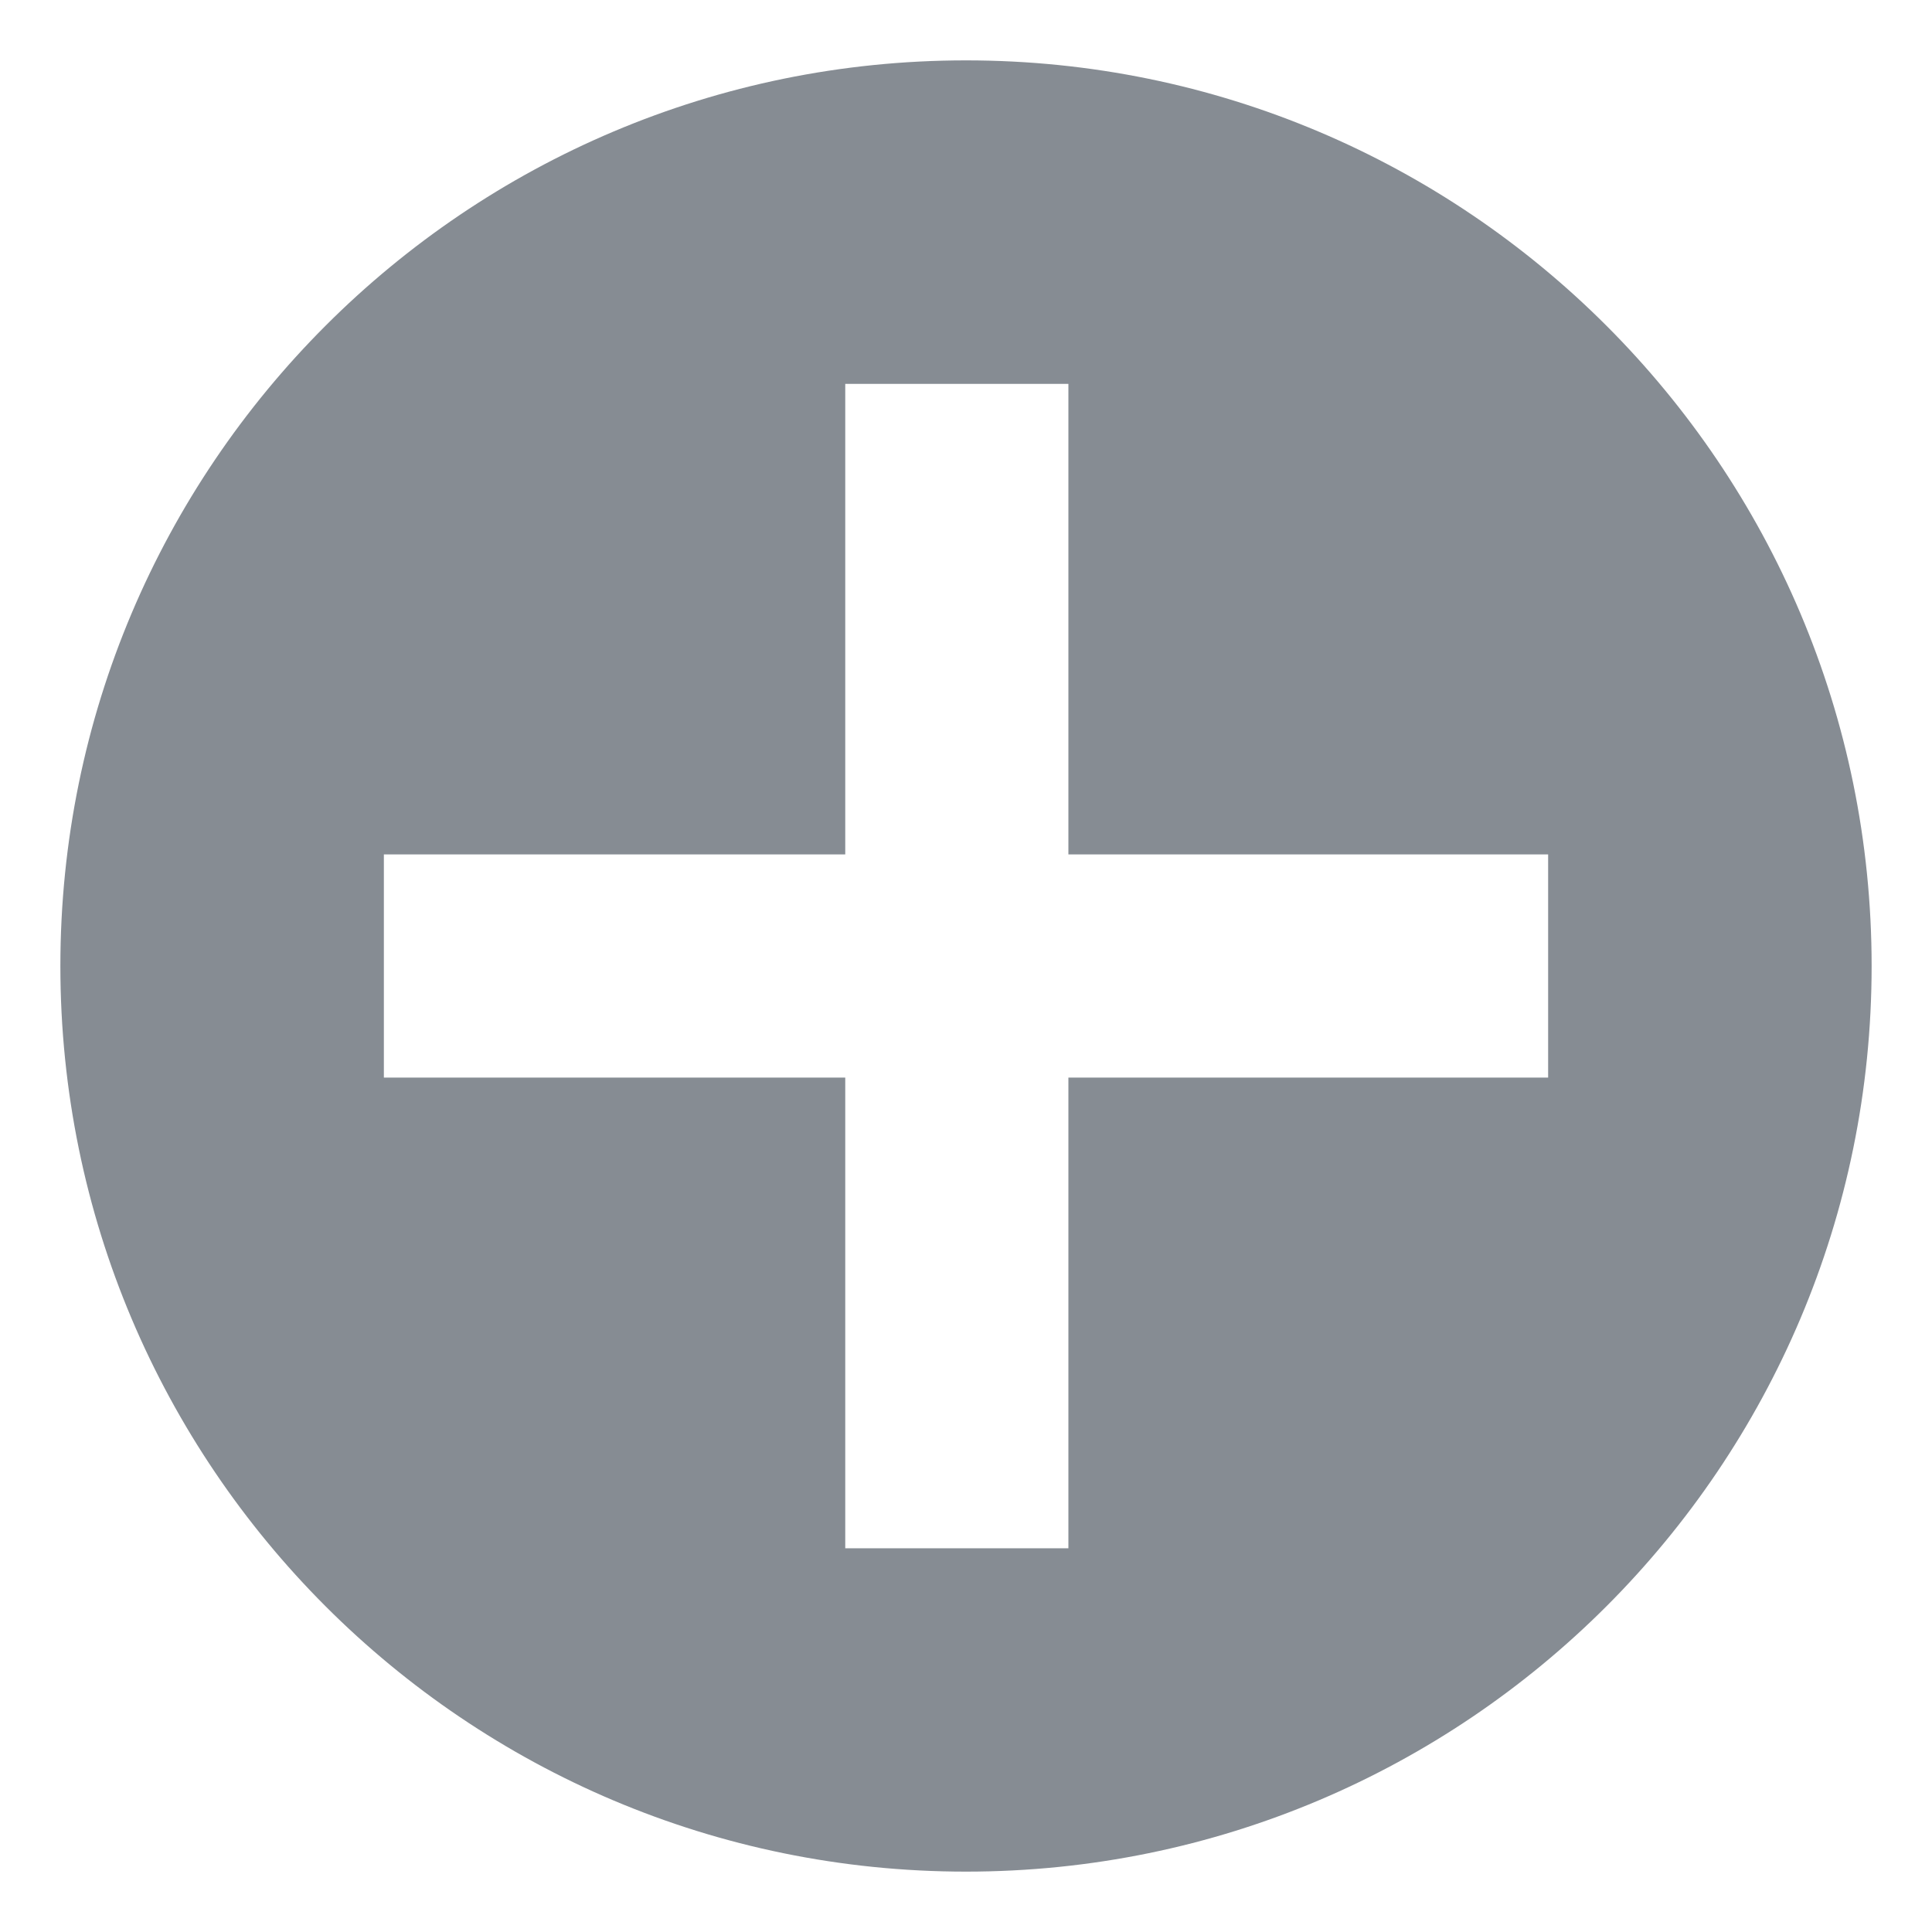
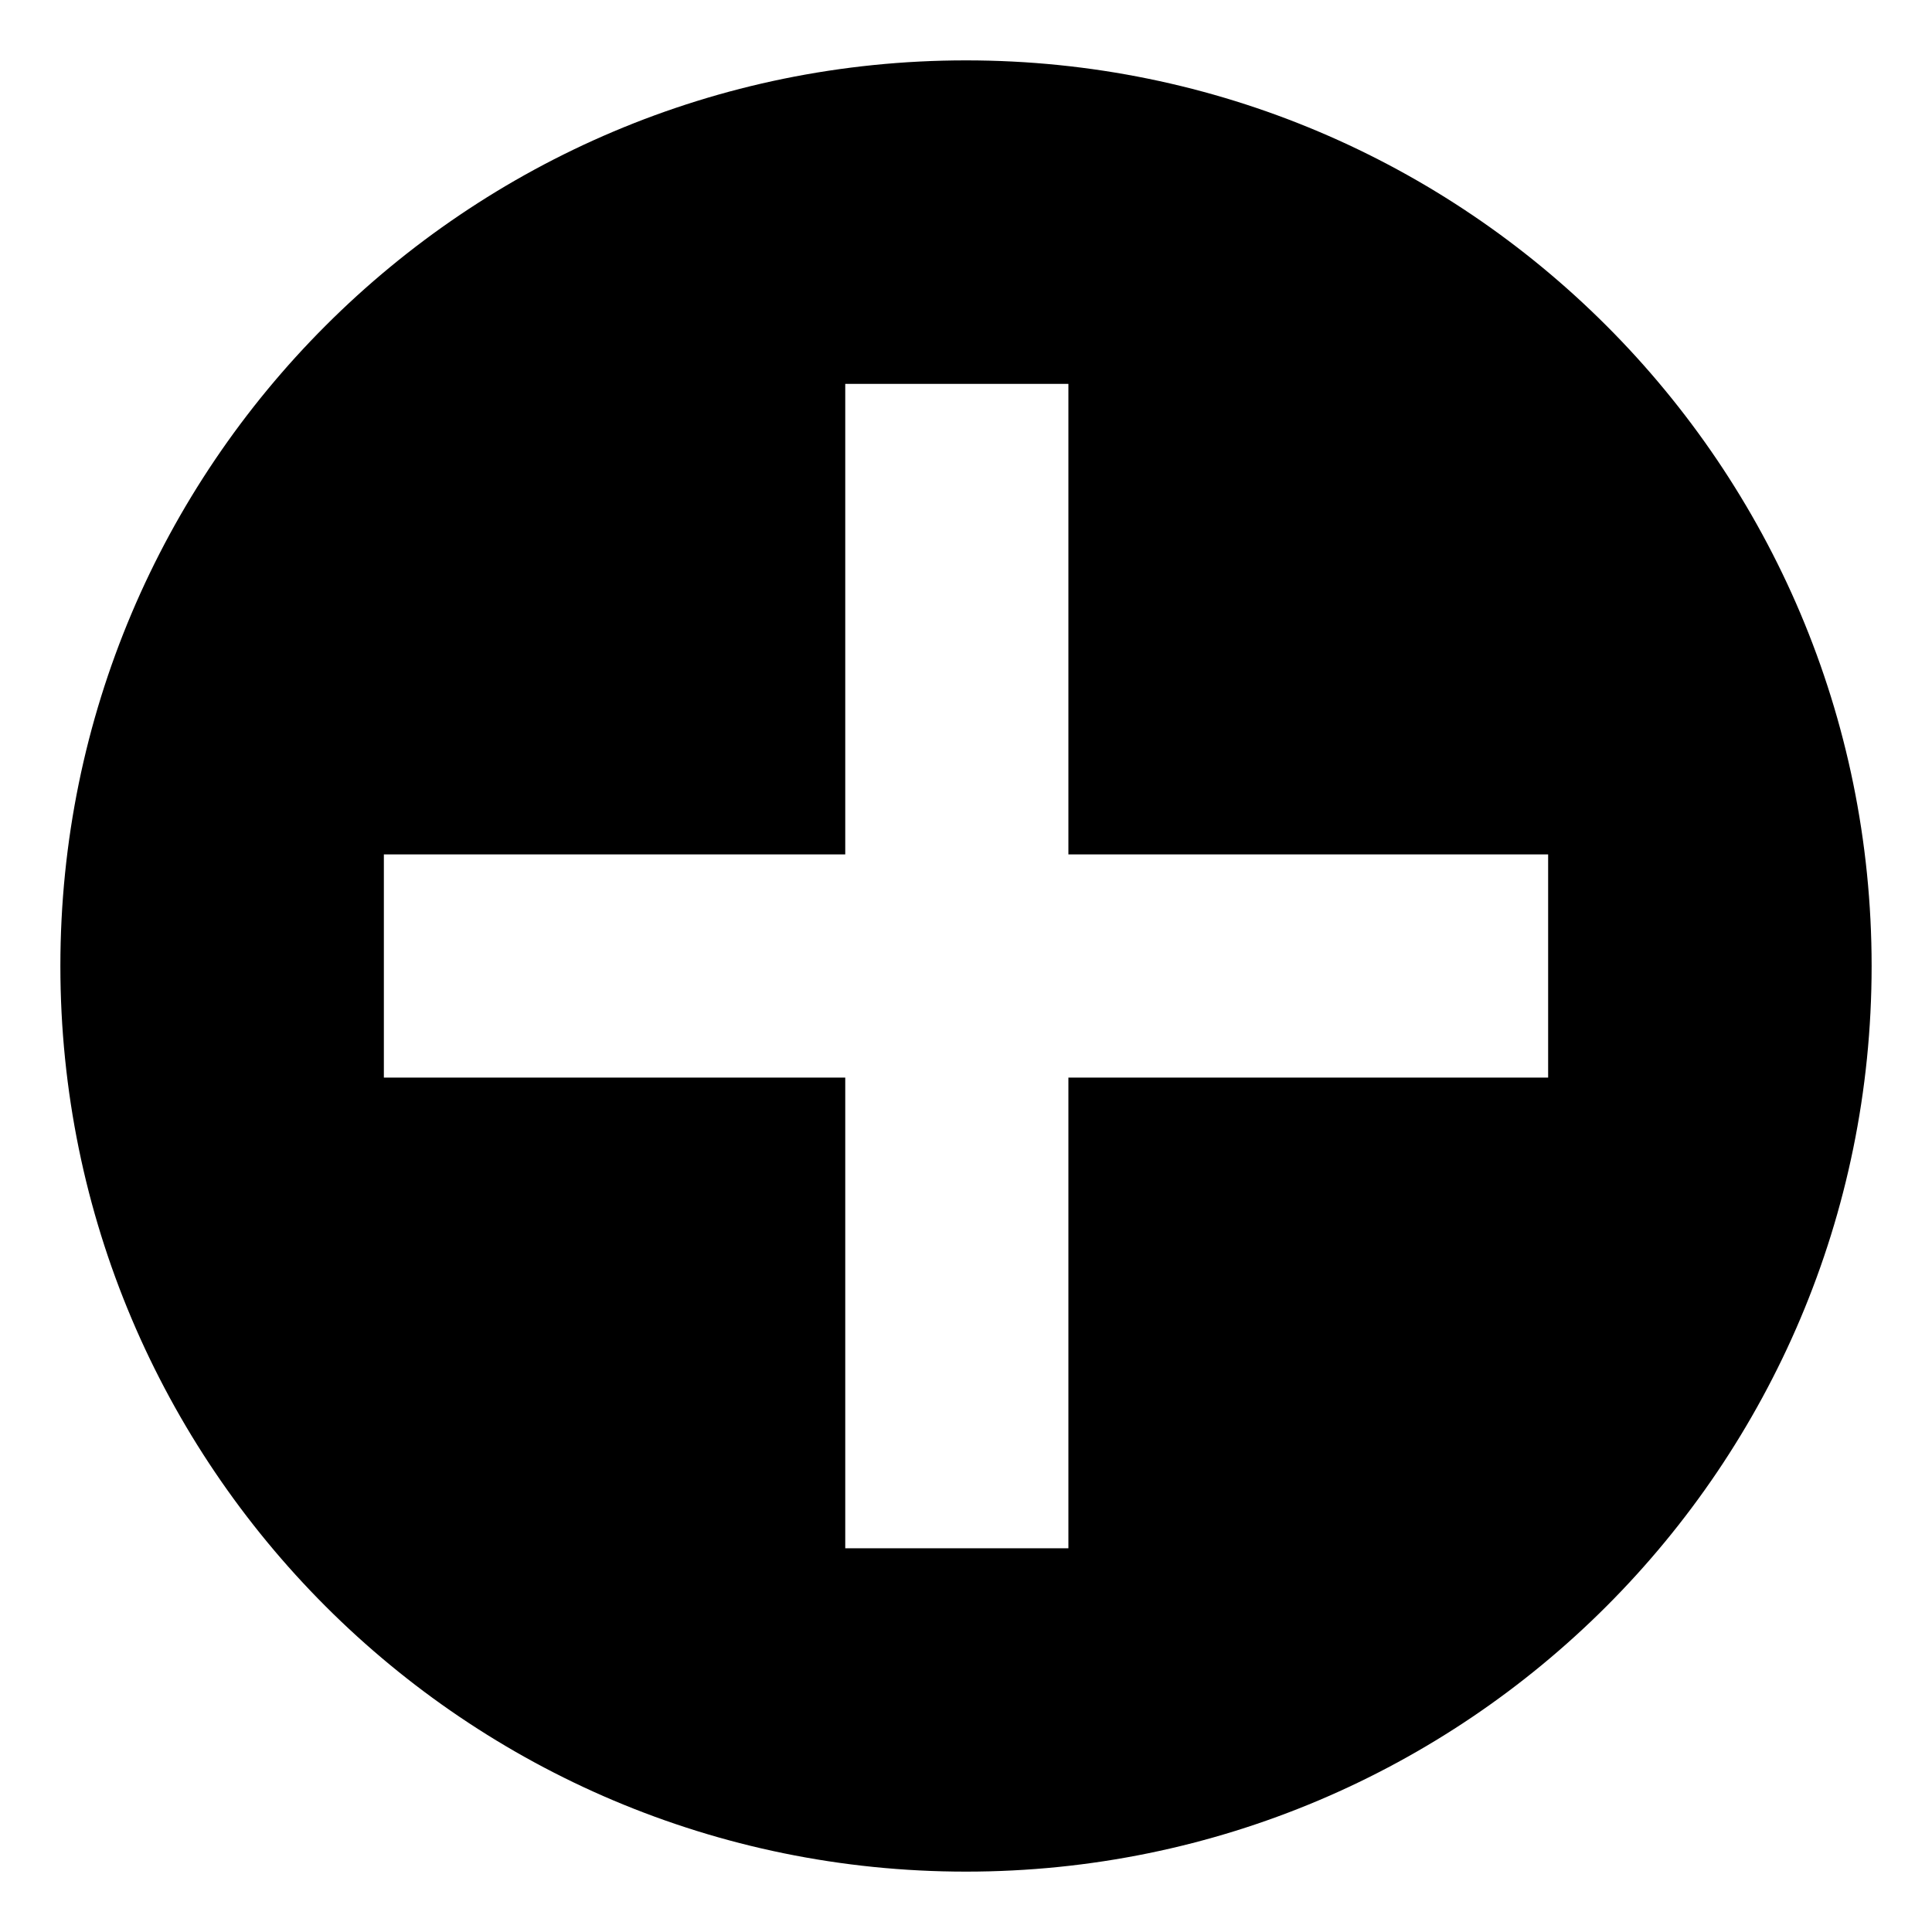
- <svg xmlns="http://www.w3.org/2000/svg" width="16" height="16" viewBox="0 0 16 16" fill="none">
-   <path id="Exclude" fill-rule="evenodd" clip-rule="evenodd" d="M8 15.5C12.142 15.5 15.5 12.142 15.5 8C15.5 3.858 12.142 0.5 8 0.5C3.858 0.5 0.5 3.858 0.5 8C0.5 12.142 3.858 15.5 8 15.5ZM7 12.822V8.924H3.179V7.076H7L7 3.179H8.848V7.076H12.821V8.924H8.848V12.822H7Z" fill="#868C93" />
+ <svg xmlns="http://www.w3.org/2000/svg" width="16" height="16" viewBox="0 0 16 16">
+   <path id="Exclude" fill-rule="evenodd" clip-rule="evenodd" d="M8 15.5C12.142 15.5 15.5 12.142 15.5 8C15.5 3.858 12.142 0.5 8 0.5C3.858 0.5 0.5 3.858 0.5 8C0.5 12.142 3.858 15.5 8 15.5ZM7 12.822V8.924H3.179V7.076H7L7 3.179H8.848V7.076H12.821V8.924H8.848V12.822H7Z" fill="current" />
</svg>
